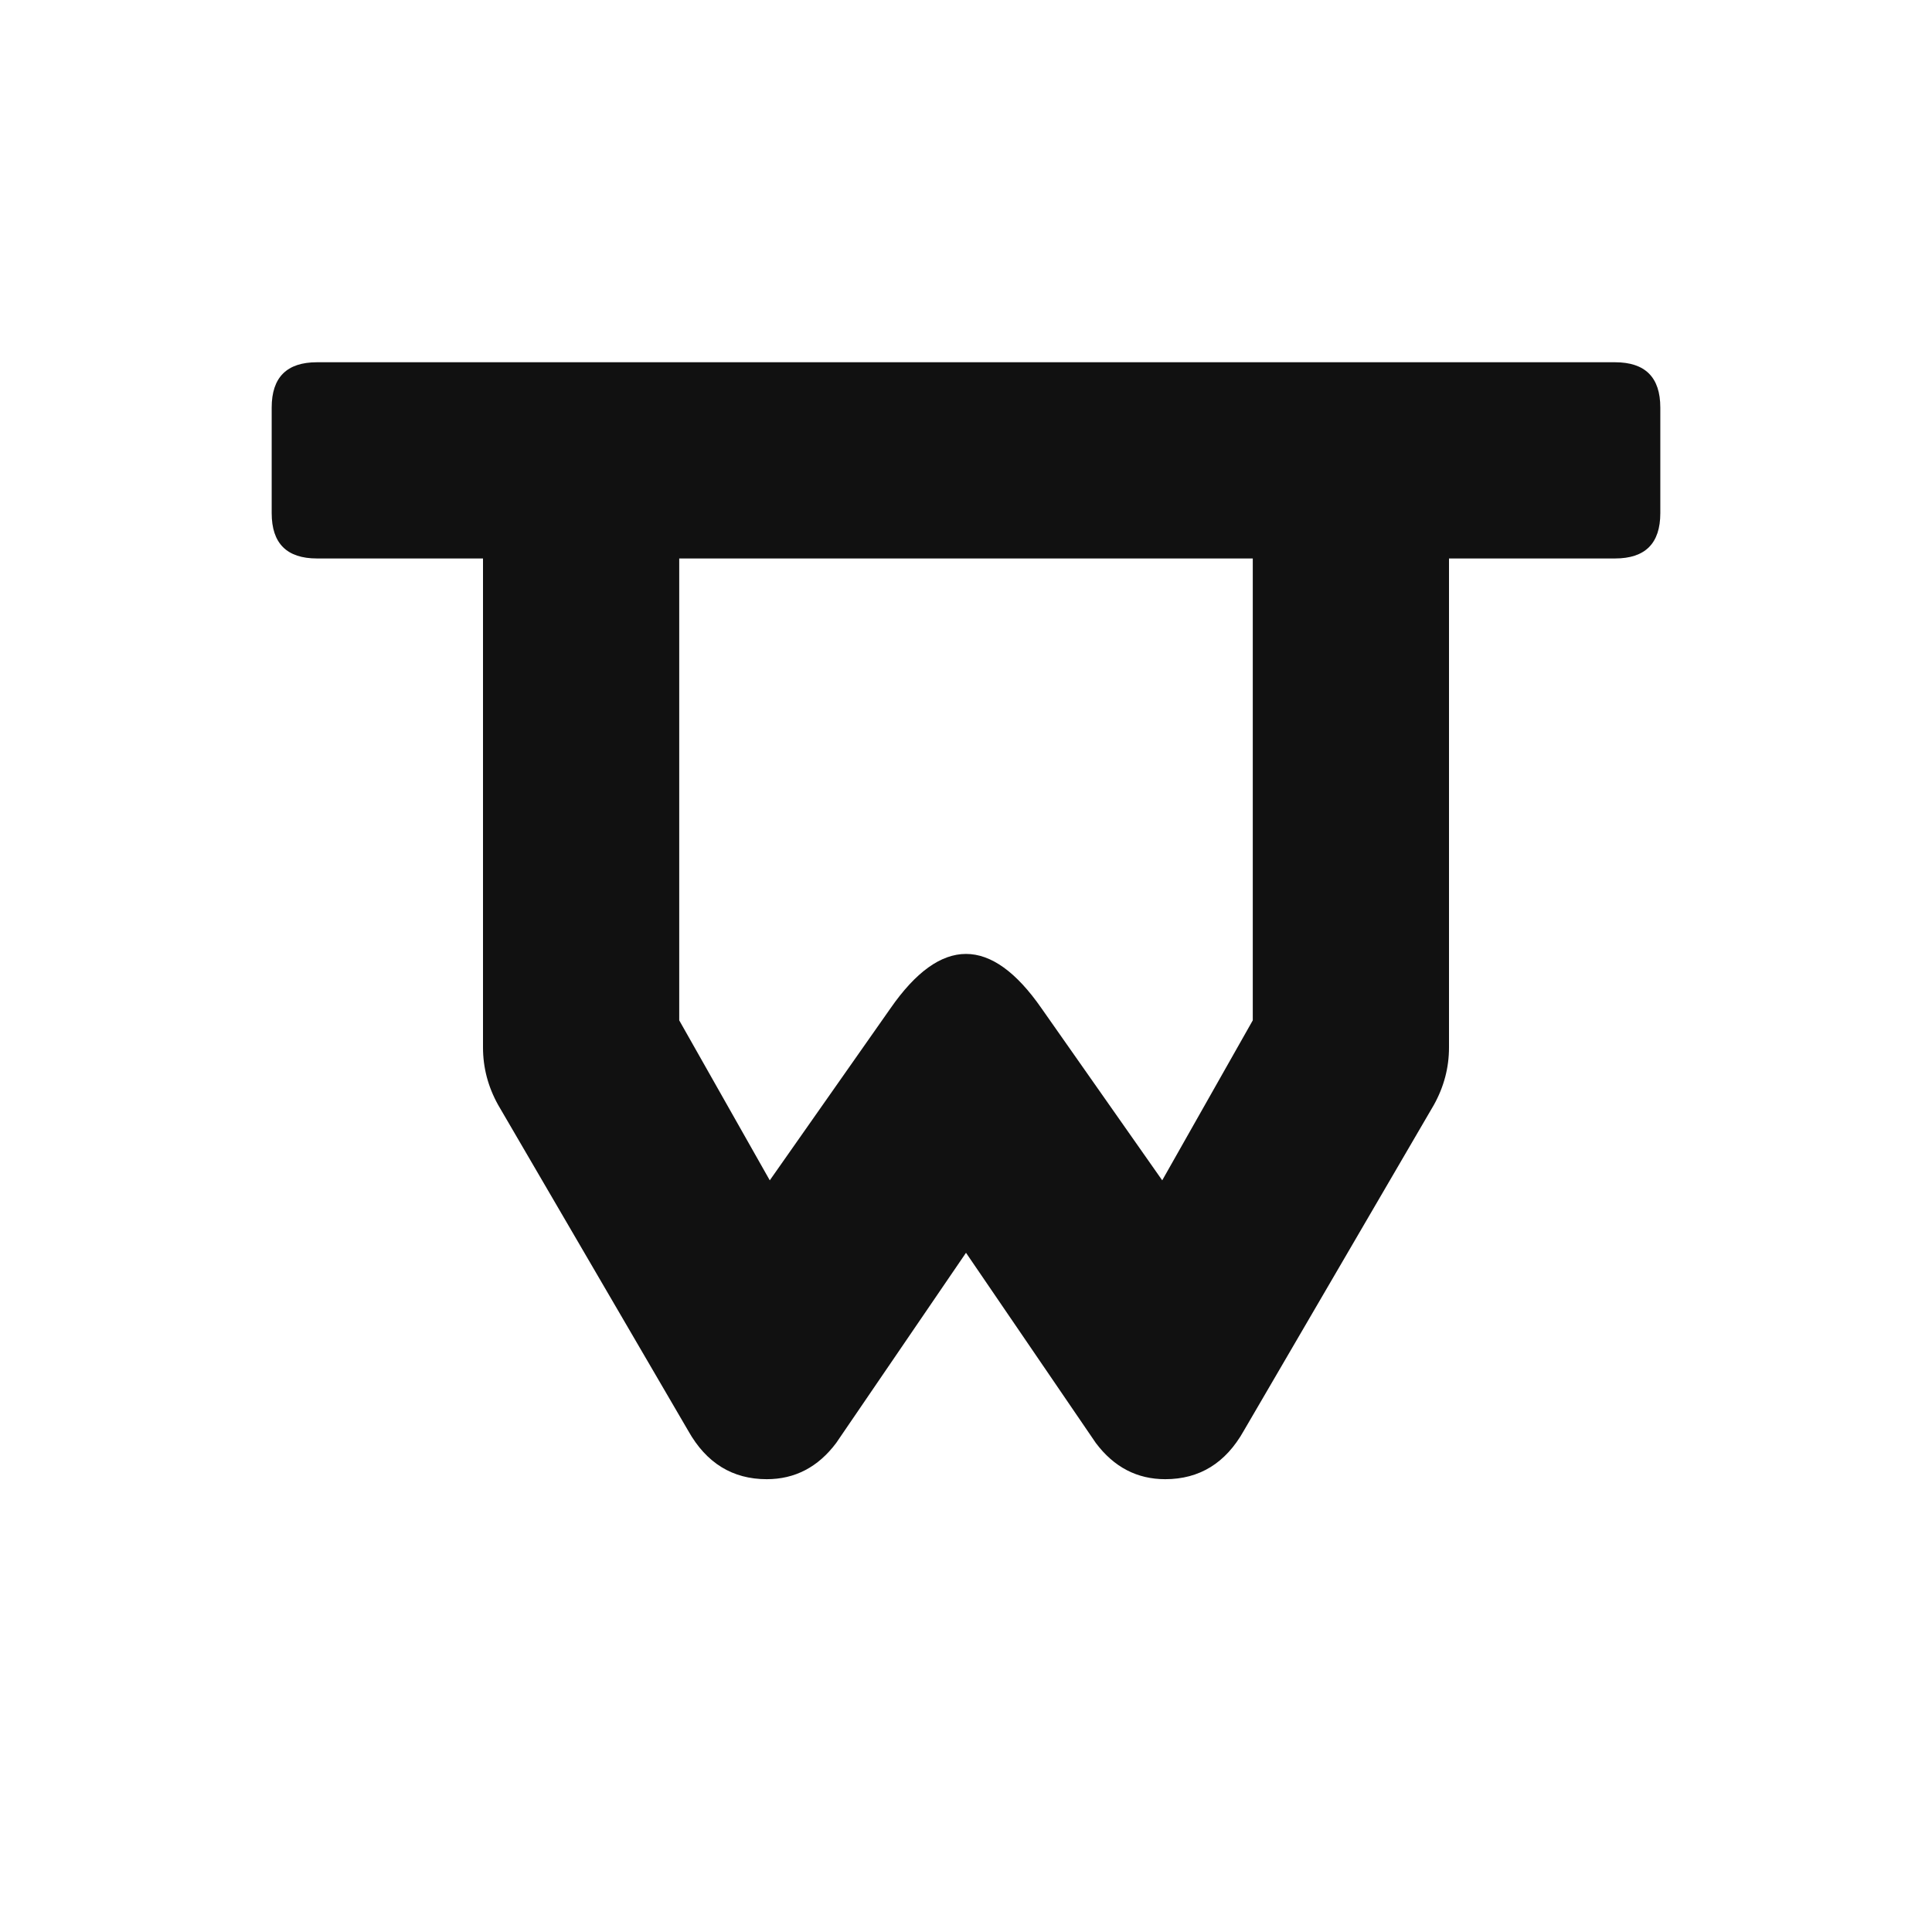
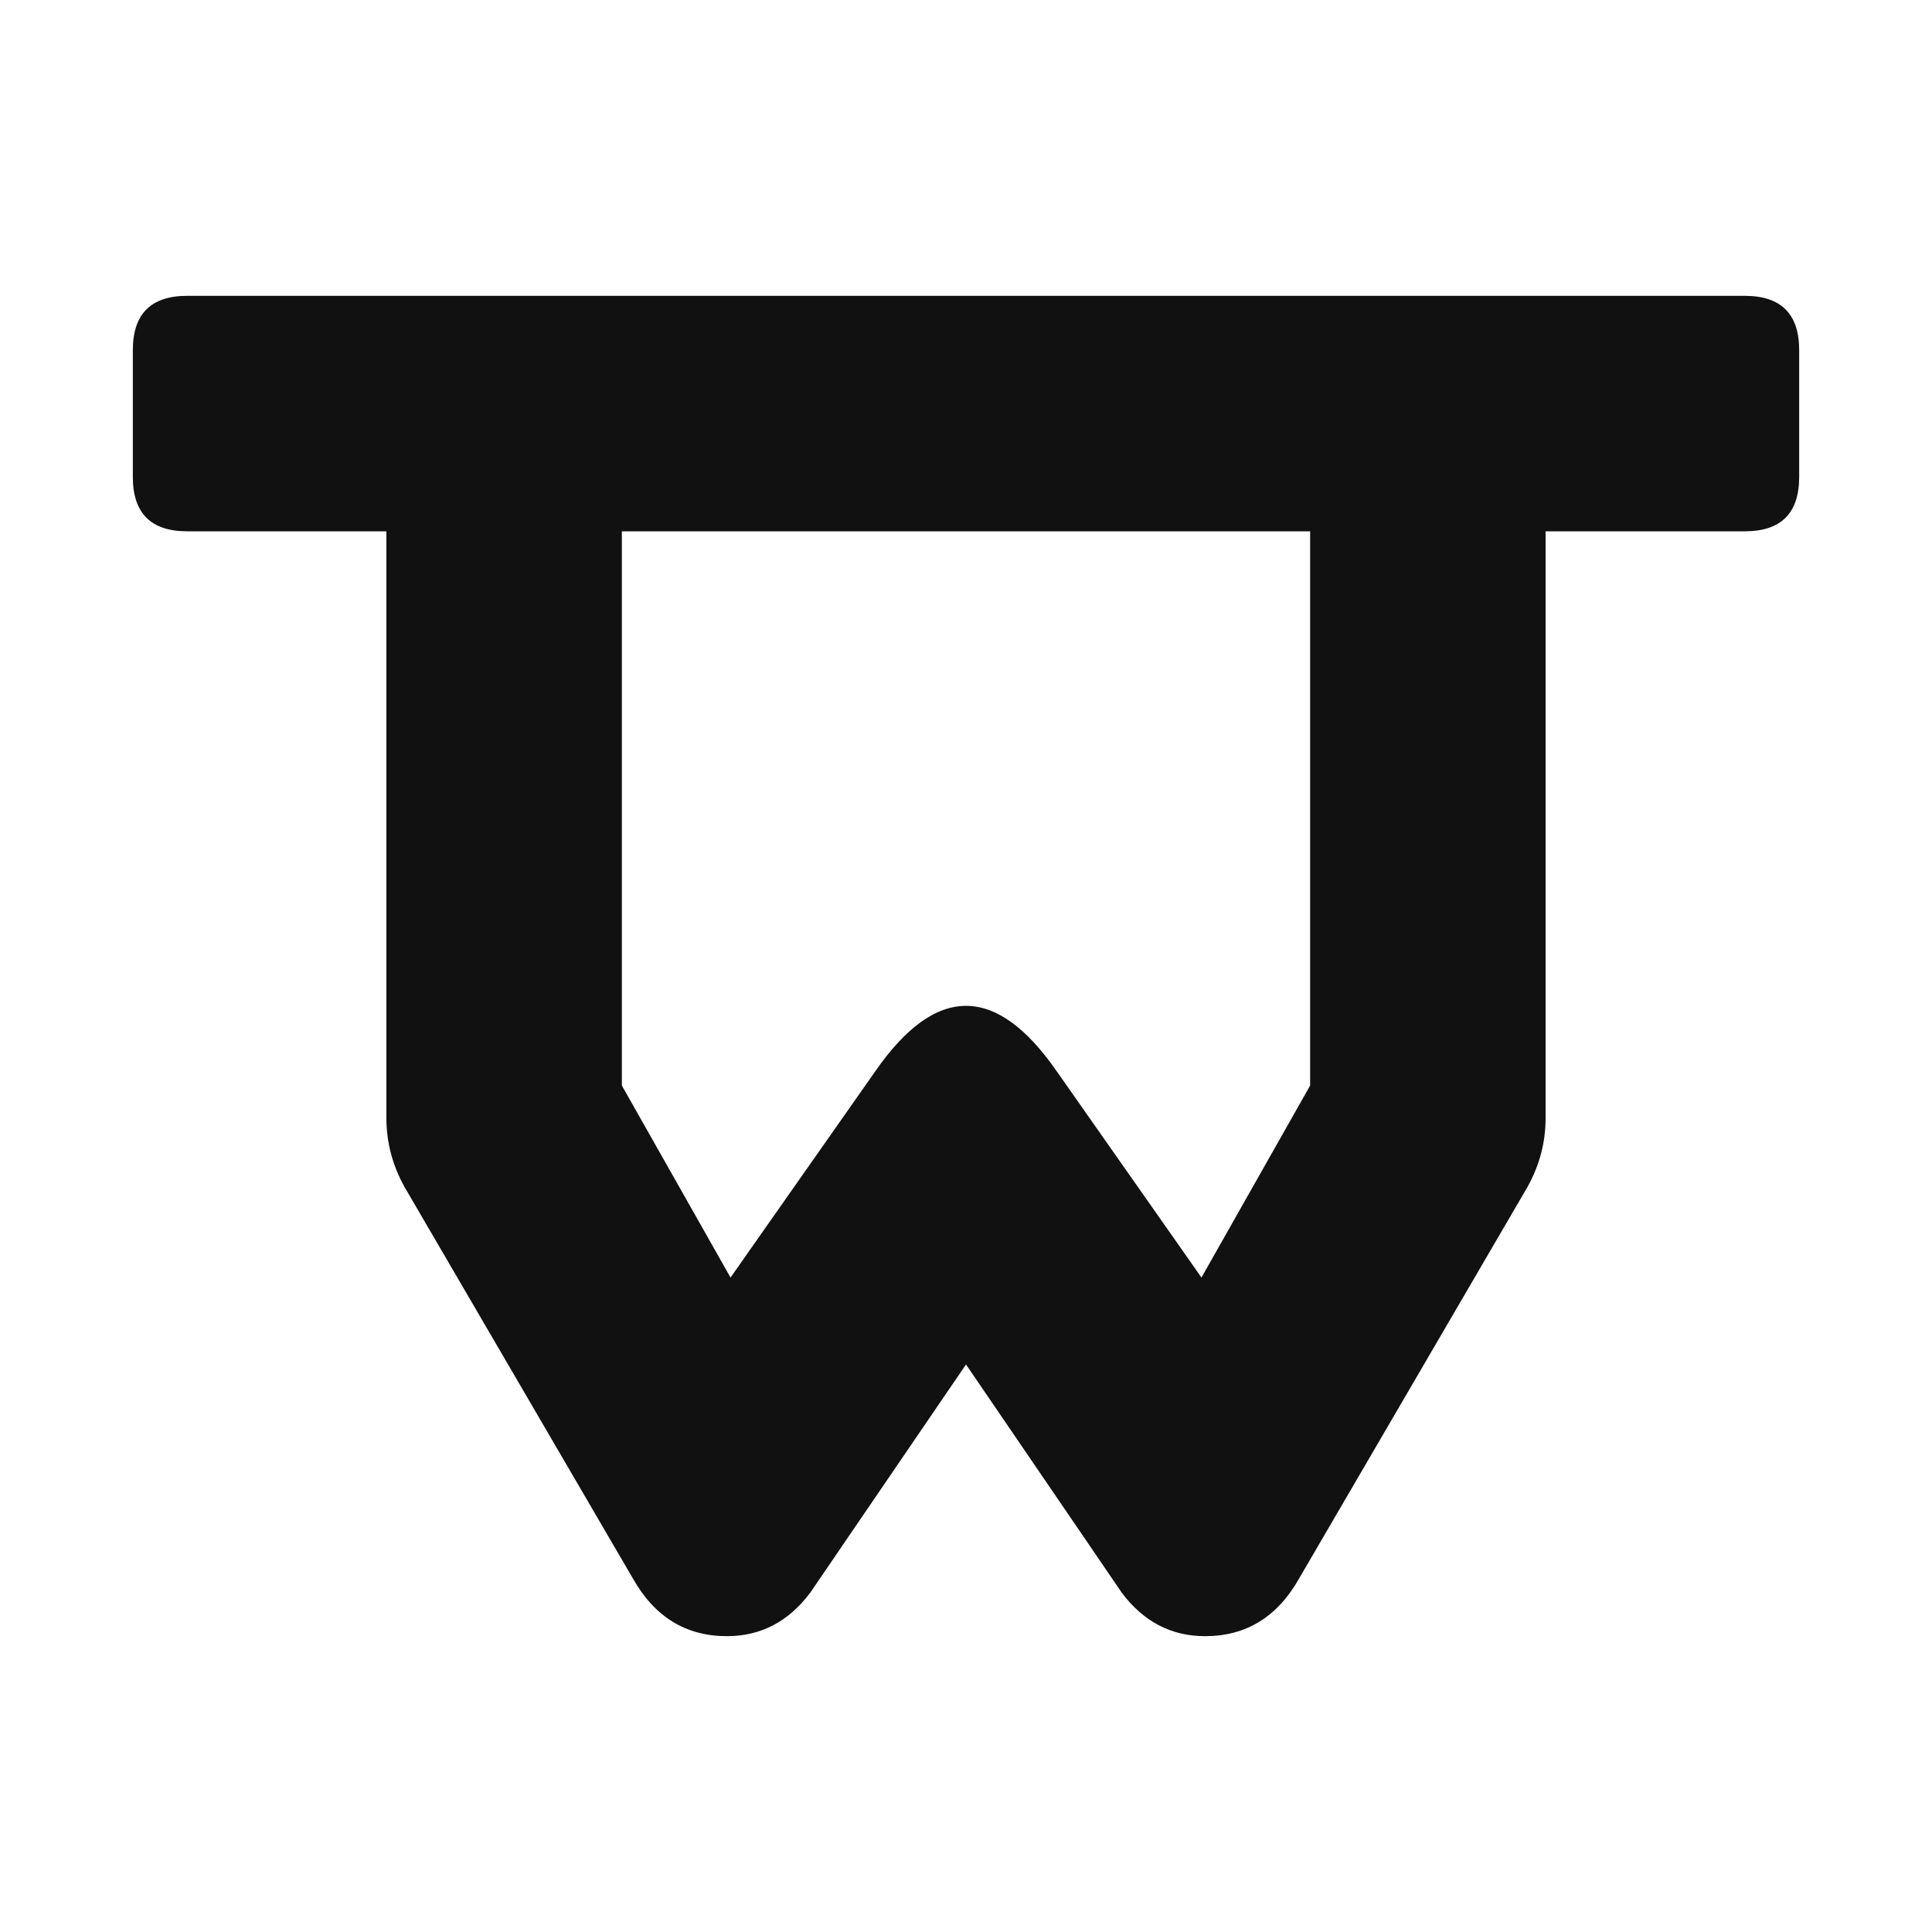
<svg xmlns="http://www.w3.org/2000/svg" viewBox="0 0 64 64" color="#111111">
-   <path fill="currentColor" fill-rule="evenodd" d="M10.5 12H53.5Q55 12 55 13.5V17Q55 18.5 53.5 18.5H48V34.7Q48 35.7 47.5 36.6L41.2 47.4Q40.3 49 38.6 49Q37.2 49 36.3 47.8L32 41.5L27.7 47.8Q26.8 49 25.4 49Q23.7 49 22.8 47.4L16.5 36.6Q16 35.7 16 34.7V18.5H10.5Q9 18.5 9 17V13.5Q9 12 10.5 12ZM22.5 18.5V33.8L25.5 39.1L29.5 33.4Q32 29.8 34.5 33.4L38.5 39.1L41.5 33.8V18.5Z" />
+   <path transform="translate(32 32) scale(1.2) translate(-32 -30.5)" fill="currentColor" fill-rule="evenodd" d="M10.5 12H53.5Q55 12 55 13.5V17Q55 18.5 53.5 18.5H48V34.7Q48 35.7 47.5 36.6L41.2 47.4Q40.3 49 38.6 49Q37.2 49 36.3 47.8L32 41.5L27.7 47.8Q26.8 49 25.4 49Q23.7 49 22.8 47.4L16.5 36.6Q16 35.7 16 34.7V18.5H10.5Q9 18.5 9 17V13.5Q9 12 10.5 12ZM22.5 18.5V33.8L25.5 39.1L29.5 33.4Q32 29.8 34.5 33.4L38.5 39.1L41.5 33.8V18.5Z" />
</svg>
